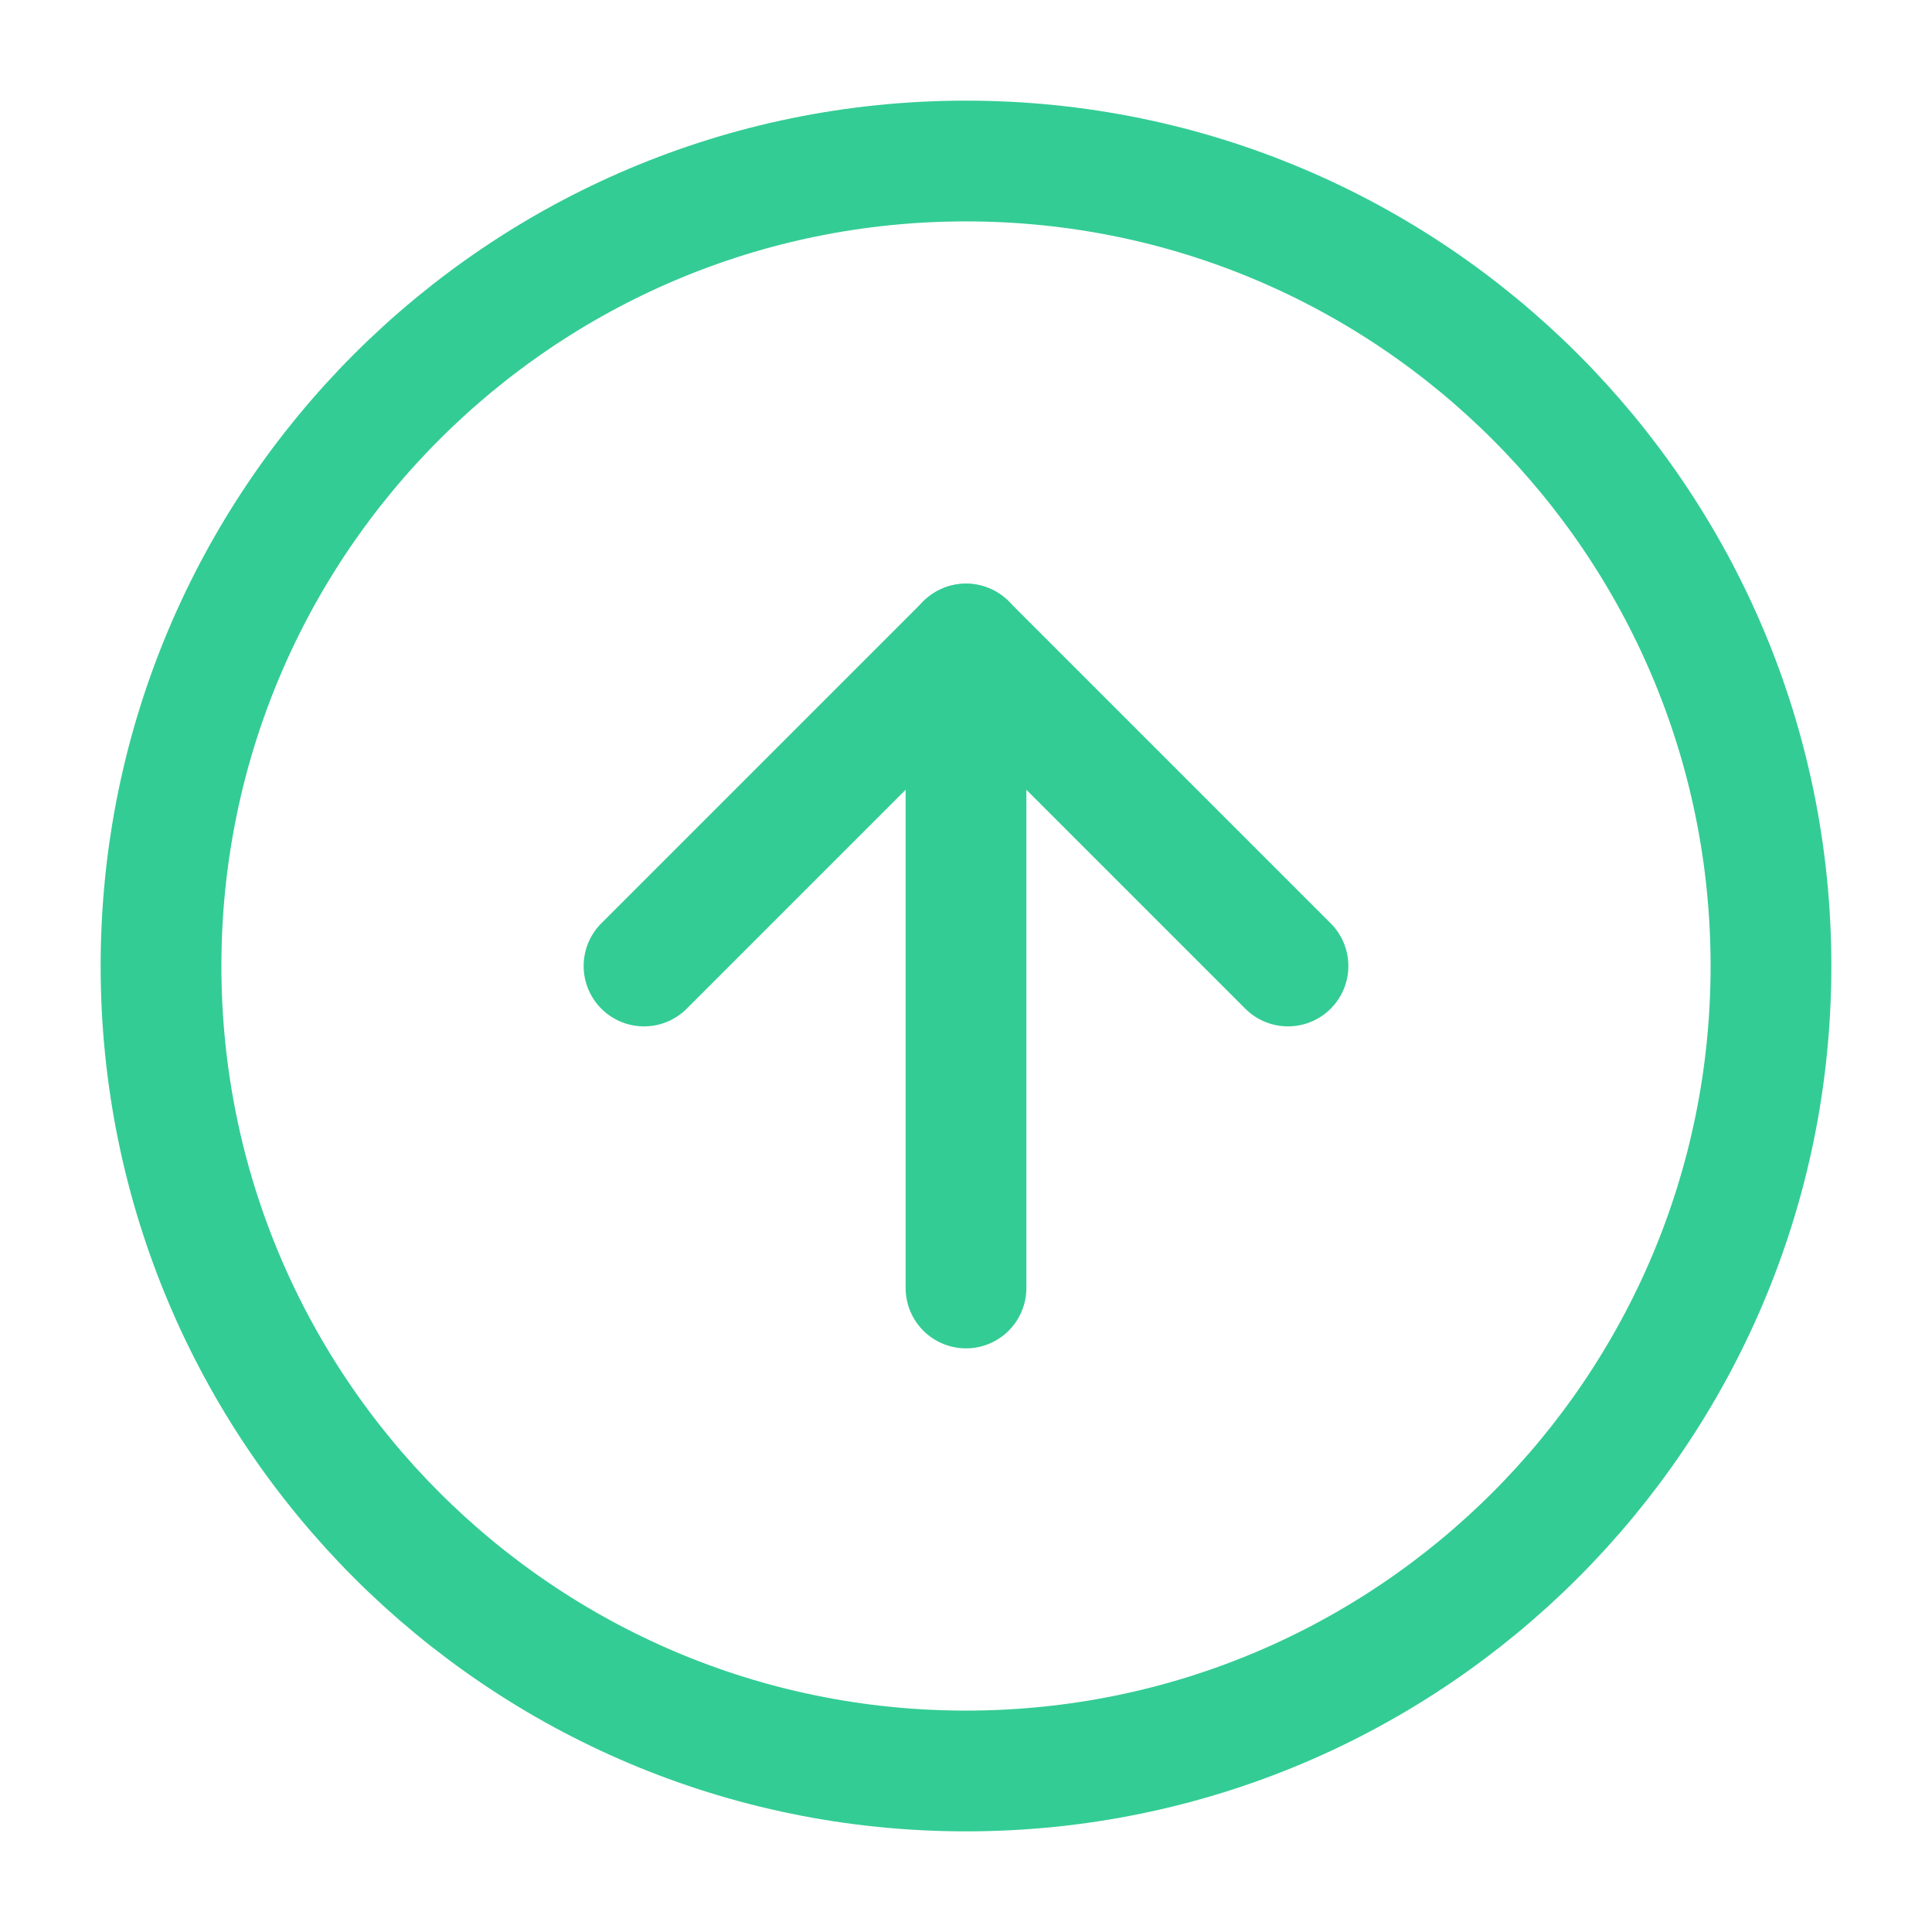
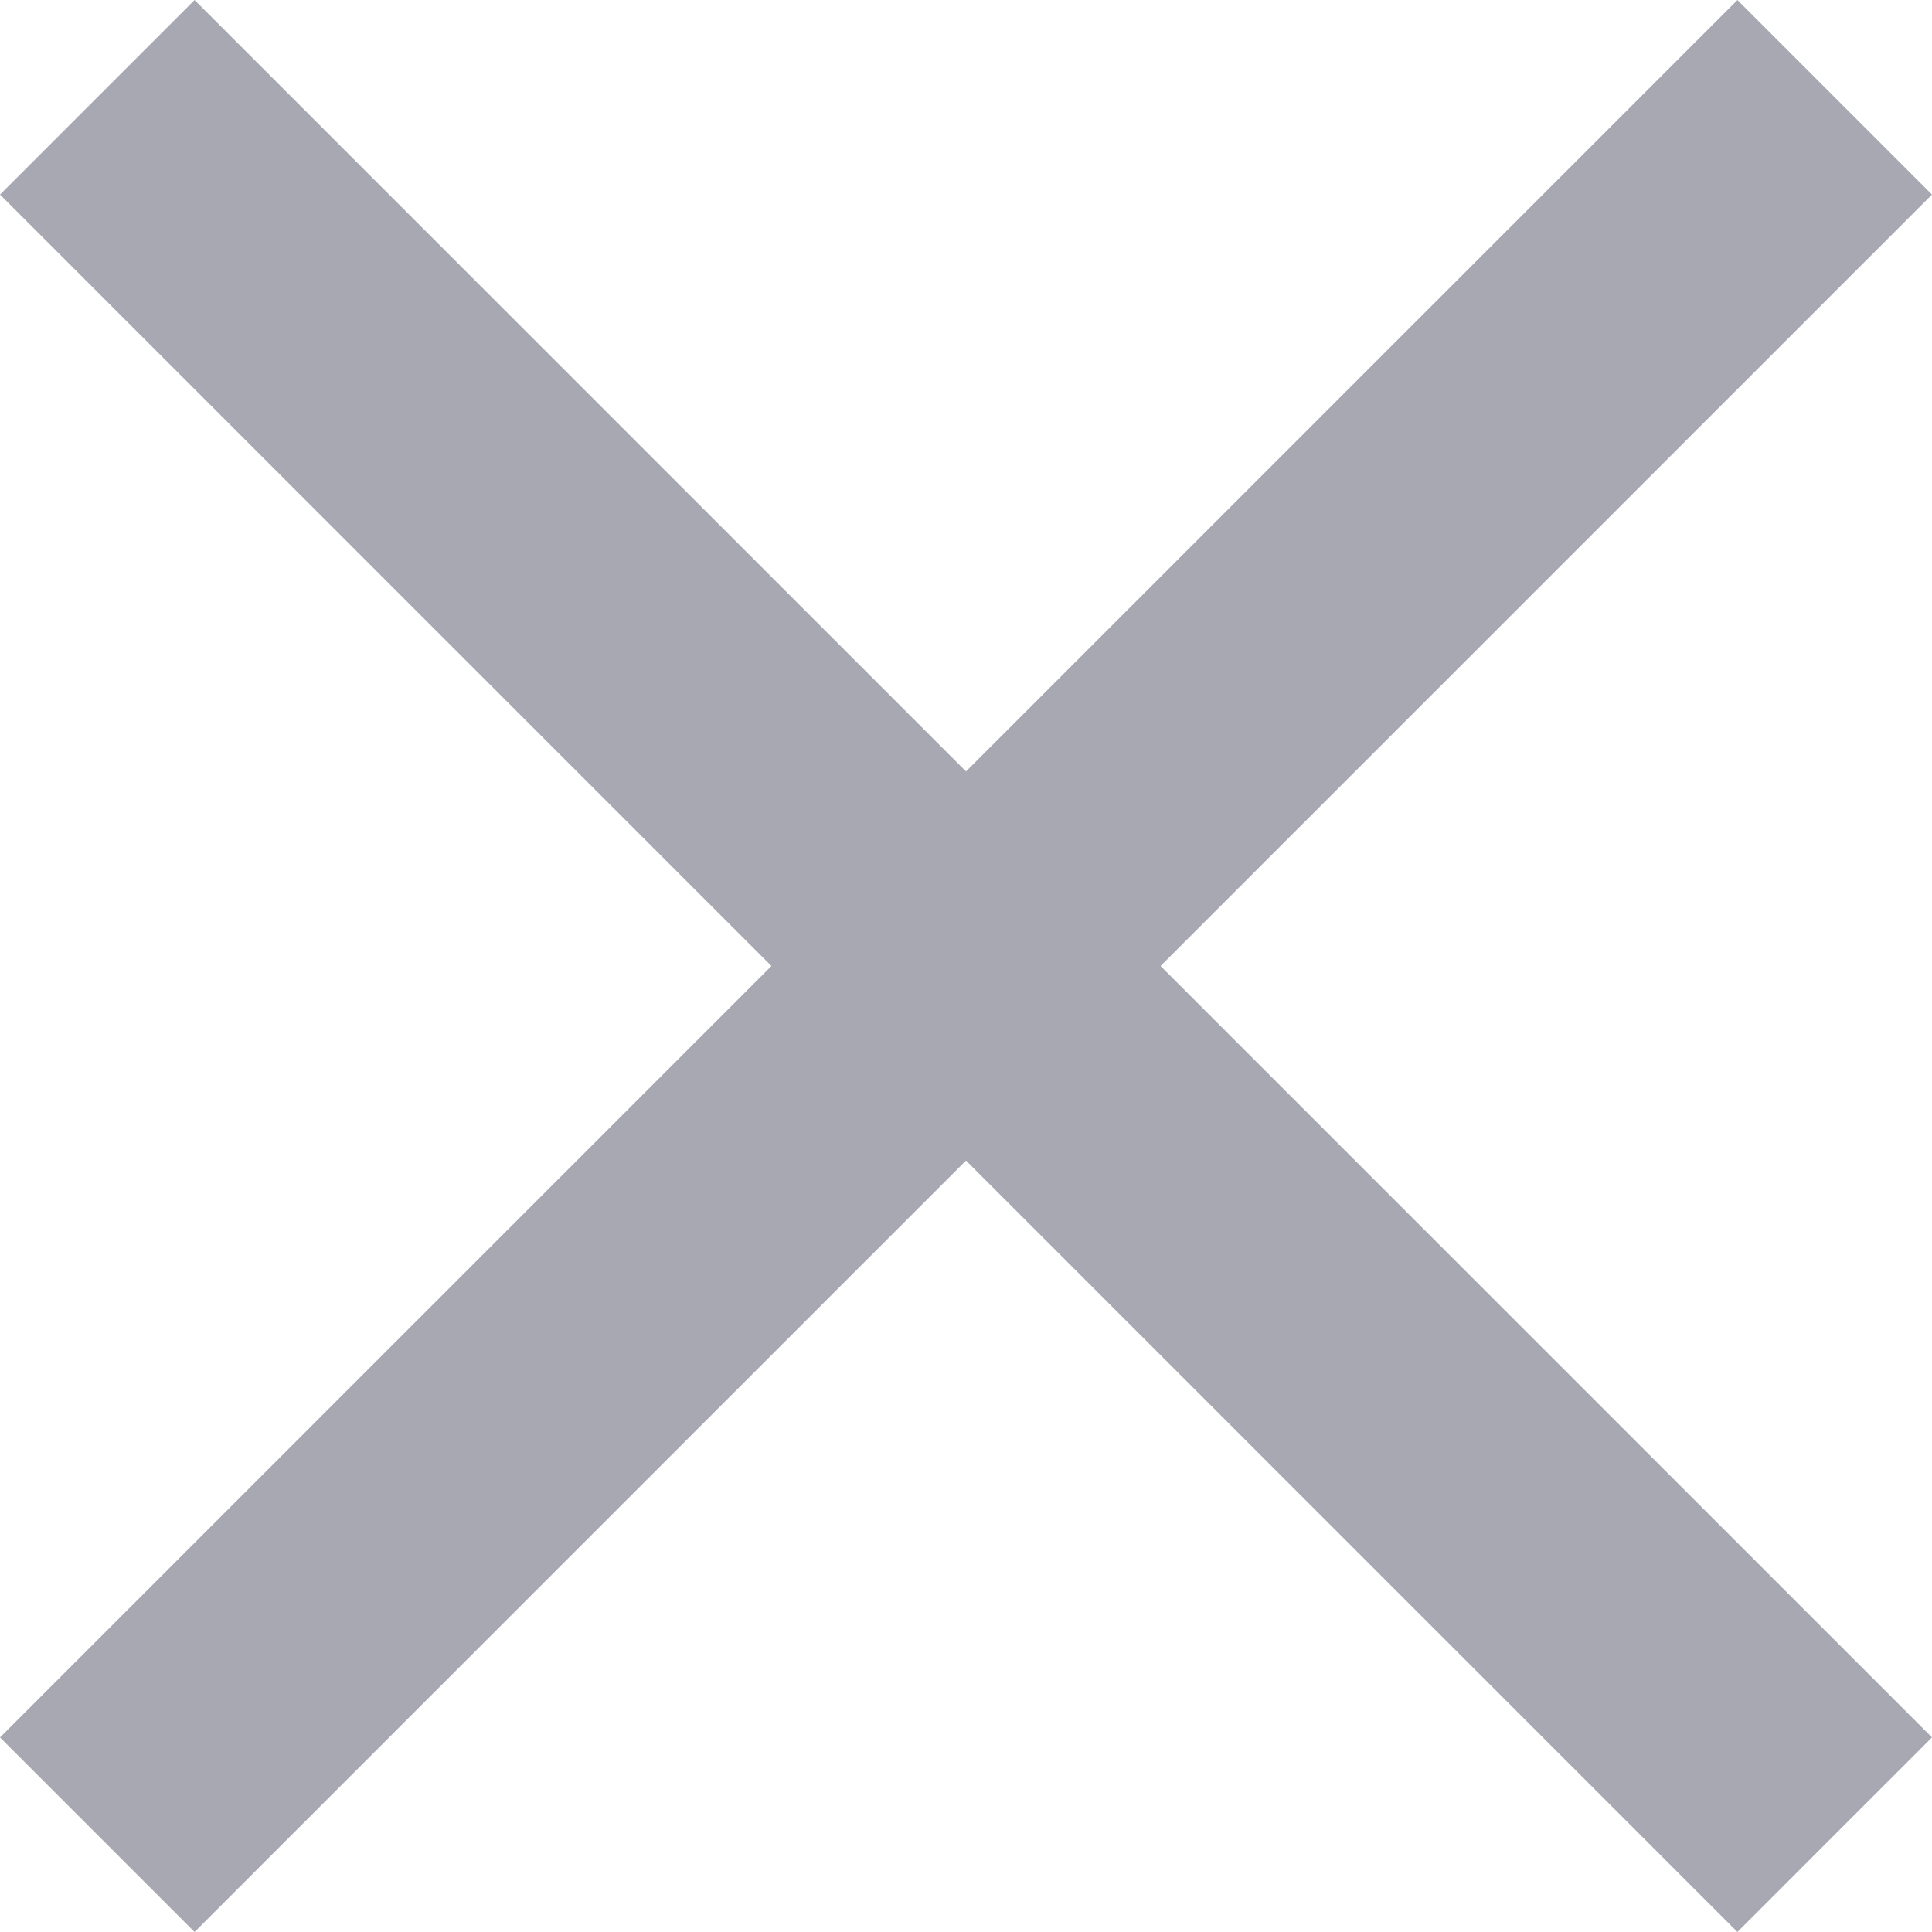
- <svg xmlns="http://www.w3.org/2000/svg" width="32" height="32" viewBox="0 0 32 32" fill="none">
-   <path d="M16 2.667C8.636 2.667 2.667 8.636 2.667 16C2.667 23.364 8.636 29.333 16 29.333C23.364 29.333 29.333 23.364 29.333 16C29.333 8.636 23.364 2.667 16 2.667Z" stroke="#33CC95" stroke-width="2" stroke-linecap="round" stroke-linejoin="round" />
-   <path d="M21.333 16L16 10.667L10.667 16" stroke="#33CC95" stroke-width="2" stroke-linecap="round" stroke-linejoin="round" />
-   <path d="M16 21.333L16 10.667" stroke="#33CC95" stroke-width="2" stroke-linecap="round" stroke-linejoin="round" />
+ <svg xmlns="http://www.w3.org/2000/svg" width="14" height="14" viewBox="0 0 14 14" fill="none">
+   <path d="M14 1.41L12.59 0L7 5.59L1.41 0L0 1.41L5.59 7L0 12.59L1.41 14L7 8.41L12.59 14L14 12.59L8.41 7L14 1.41Z" fill="#A8A8B3" />
</svg>
